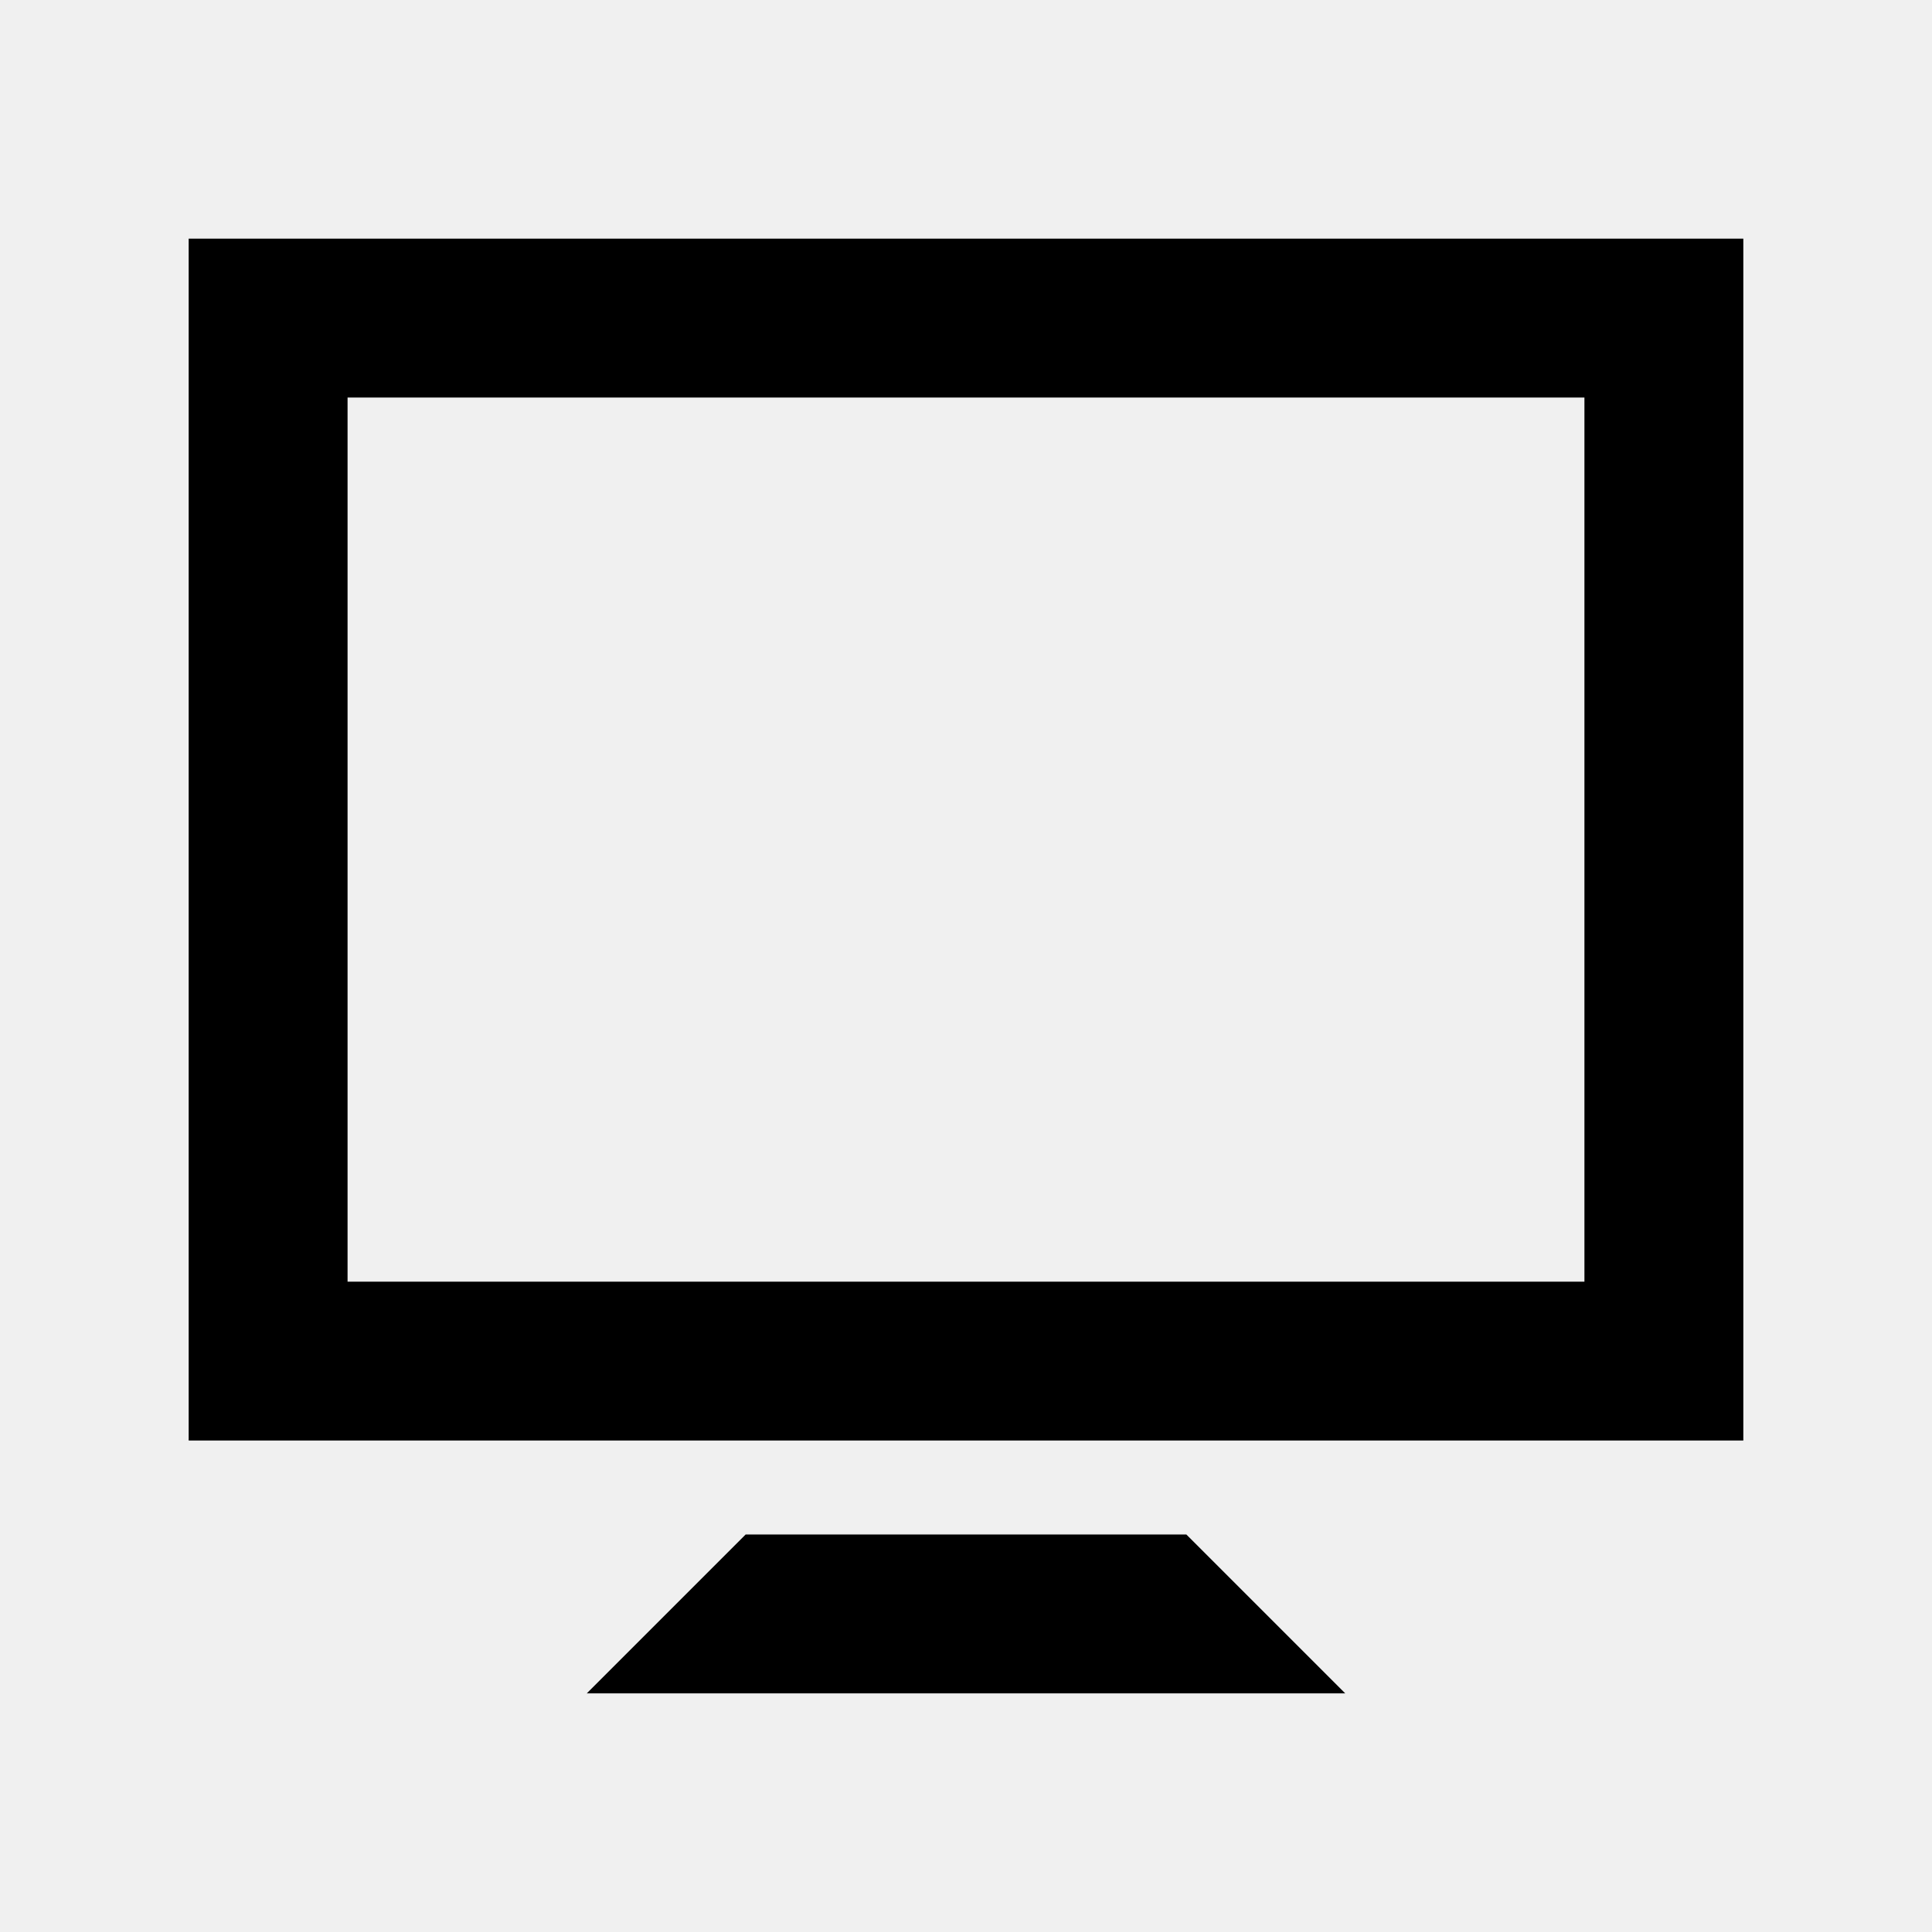
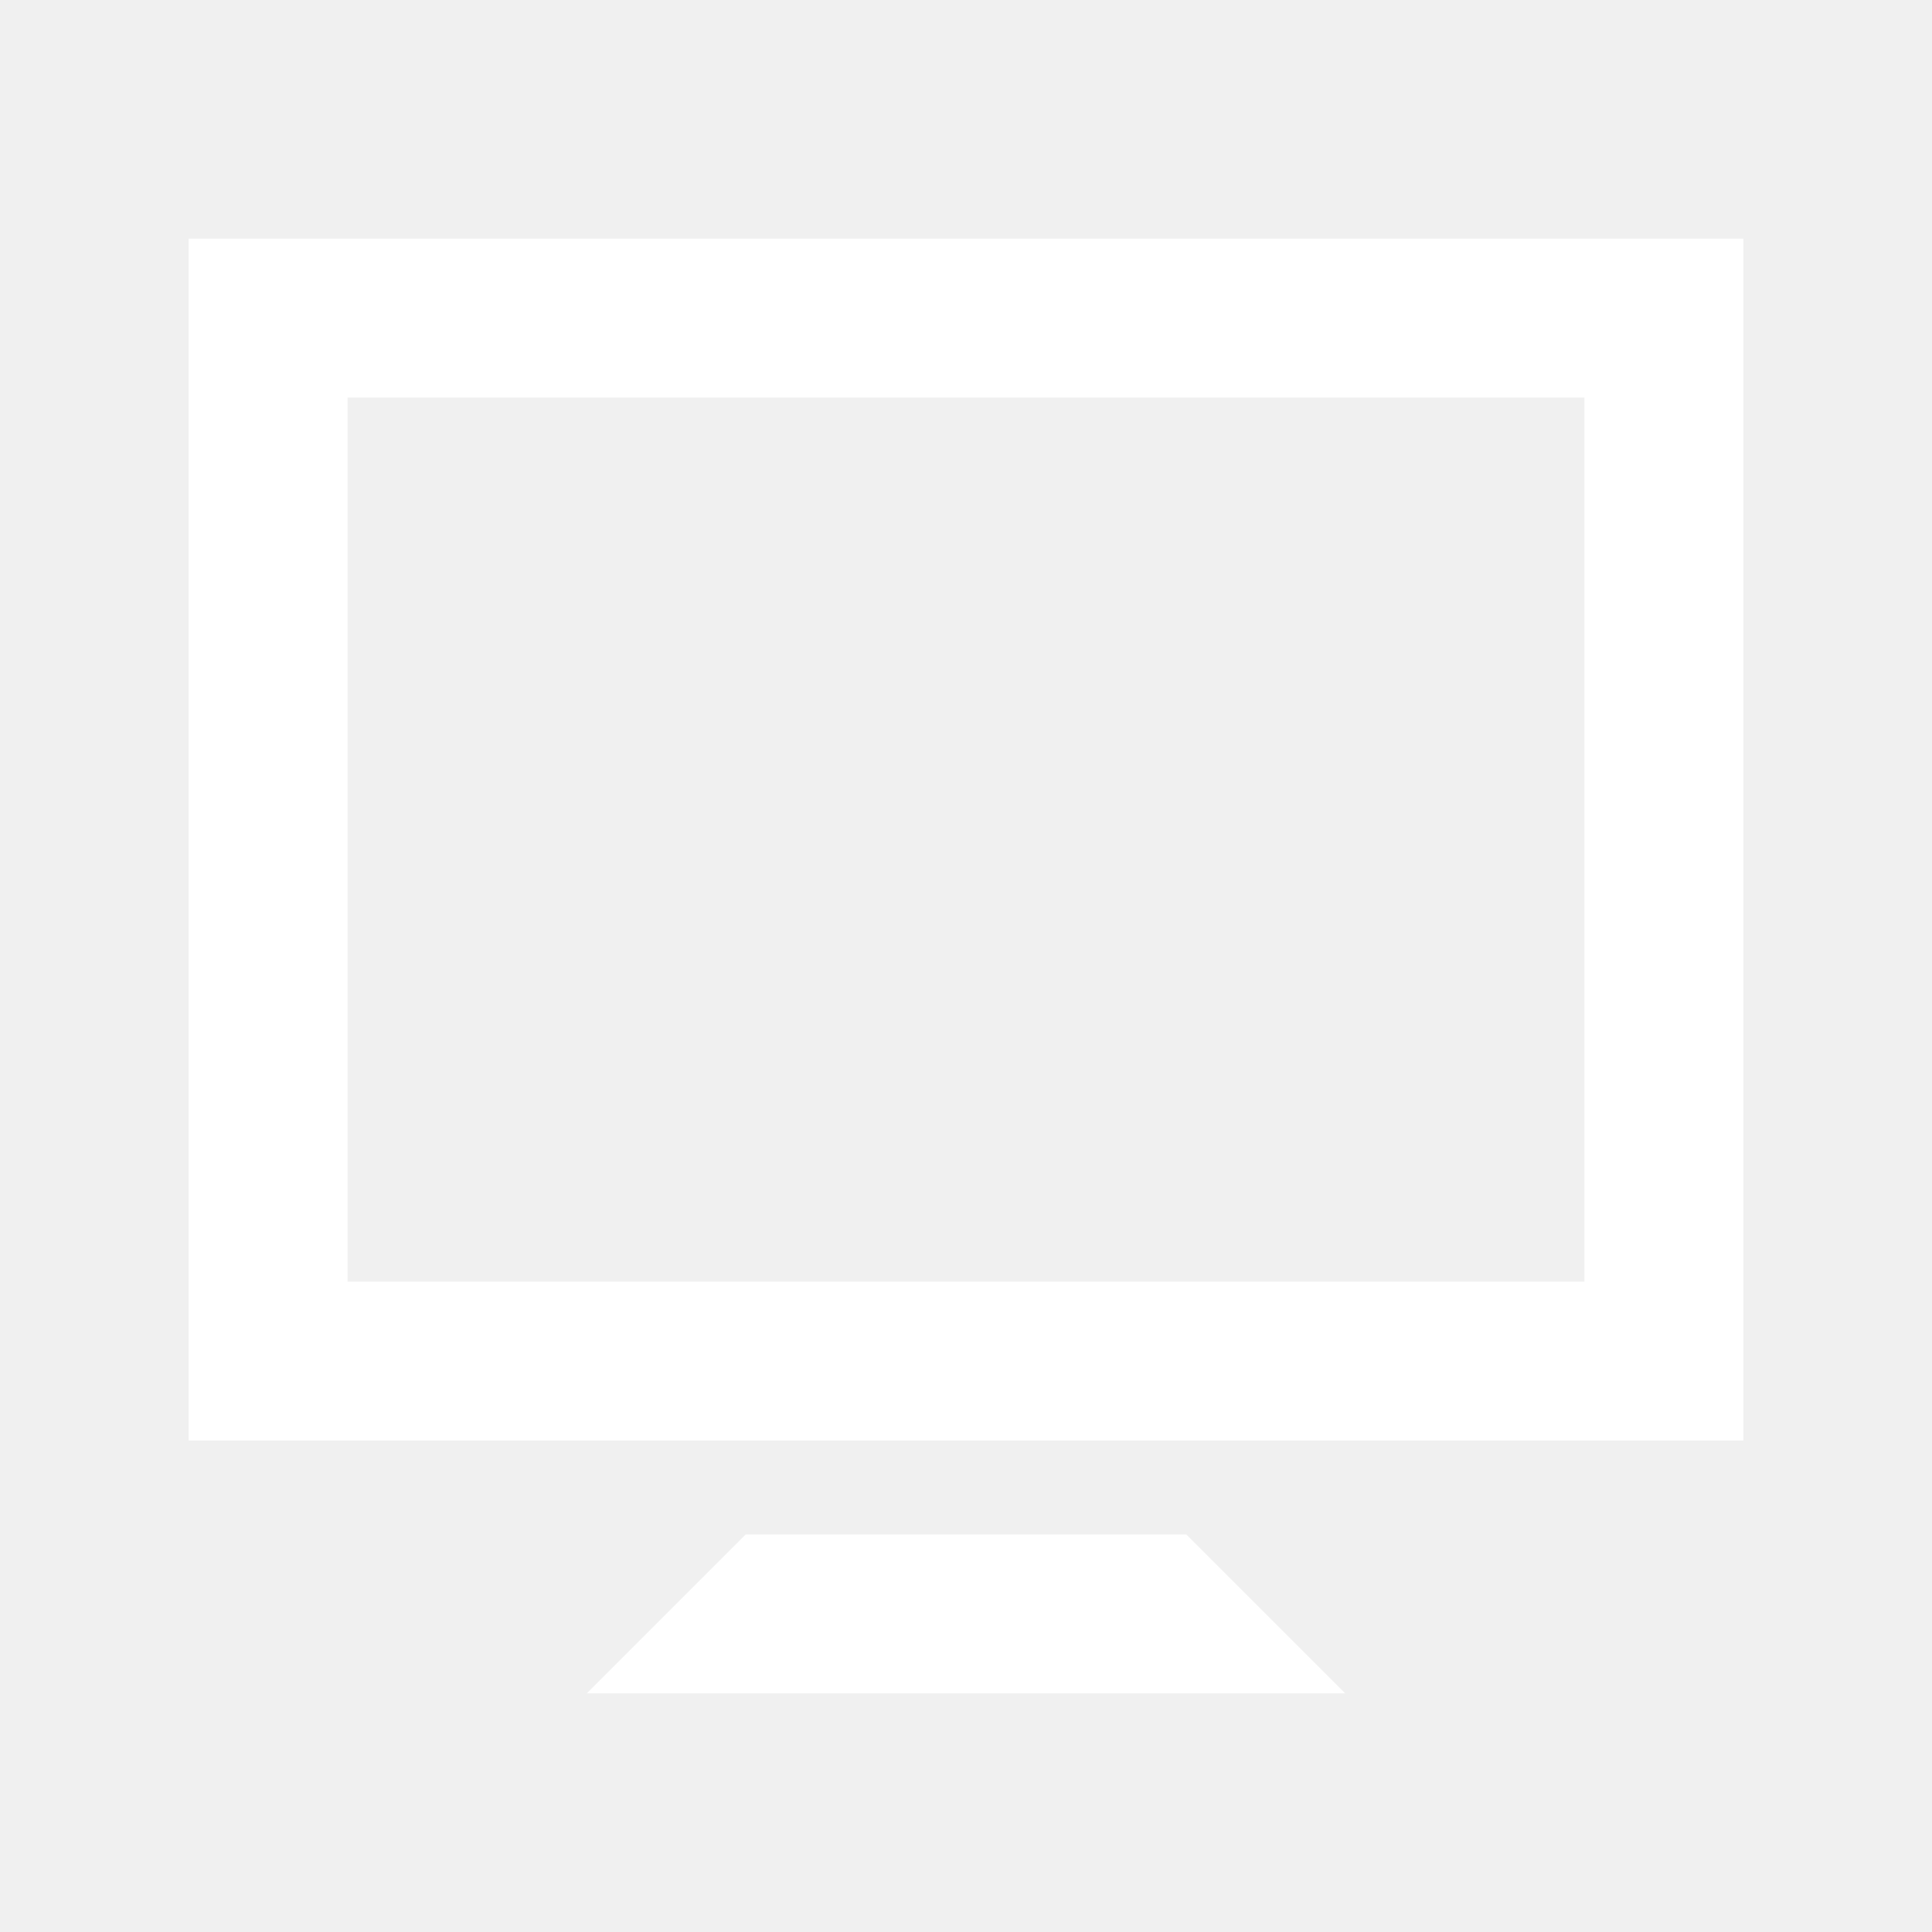
- <svg xmlns="http://www.w3.org/2000/svg" version="1.1" x="0px" y="0px" width="512px" height="512px" viewBox="0 0 512 512" enable-background="new 0 0 512 512" xml:space="preserve">
-   <path id="computer-icon" d="M50,63.237v318.525h412V63.237H50z M419.891,339.654H92.109l-0.001-234.308l327.782-0.002V339.654z   M314.393,406.655l42.107,42.107h-201l42.107-42.107H314.393z" />
+ <svg xmlns="http://www.w3.org/2000/svg" version="1.1" x="0px" y="0px" width="512px" height="512px" viewBox="0 0 512 512" enable-background="new 0 0 512 512" xml:space="preserve" id="svg3022">
+   <defs id="defs3027" />
+   <path id="computer-icon" d="M50,63.237v318.525h412V63.237H50z M419.891,339.654H92.109l-0.001-234.308l327.782-0.002V339.654z   M314.393,406.655l42.107,42.107h-201l42.107-42.107H314.393z" style="fill:#ffffff" />
</svg>
